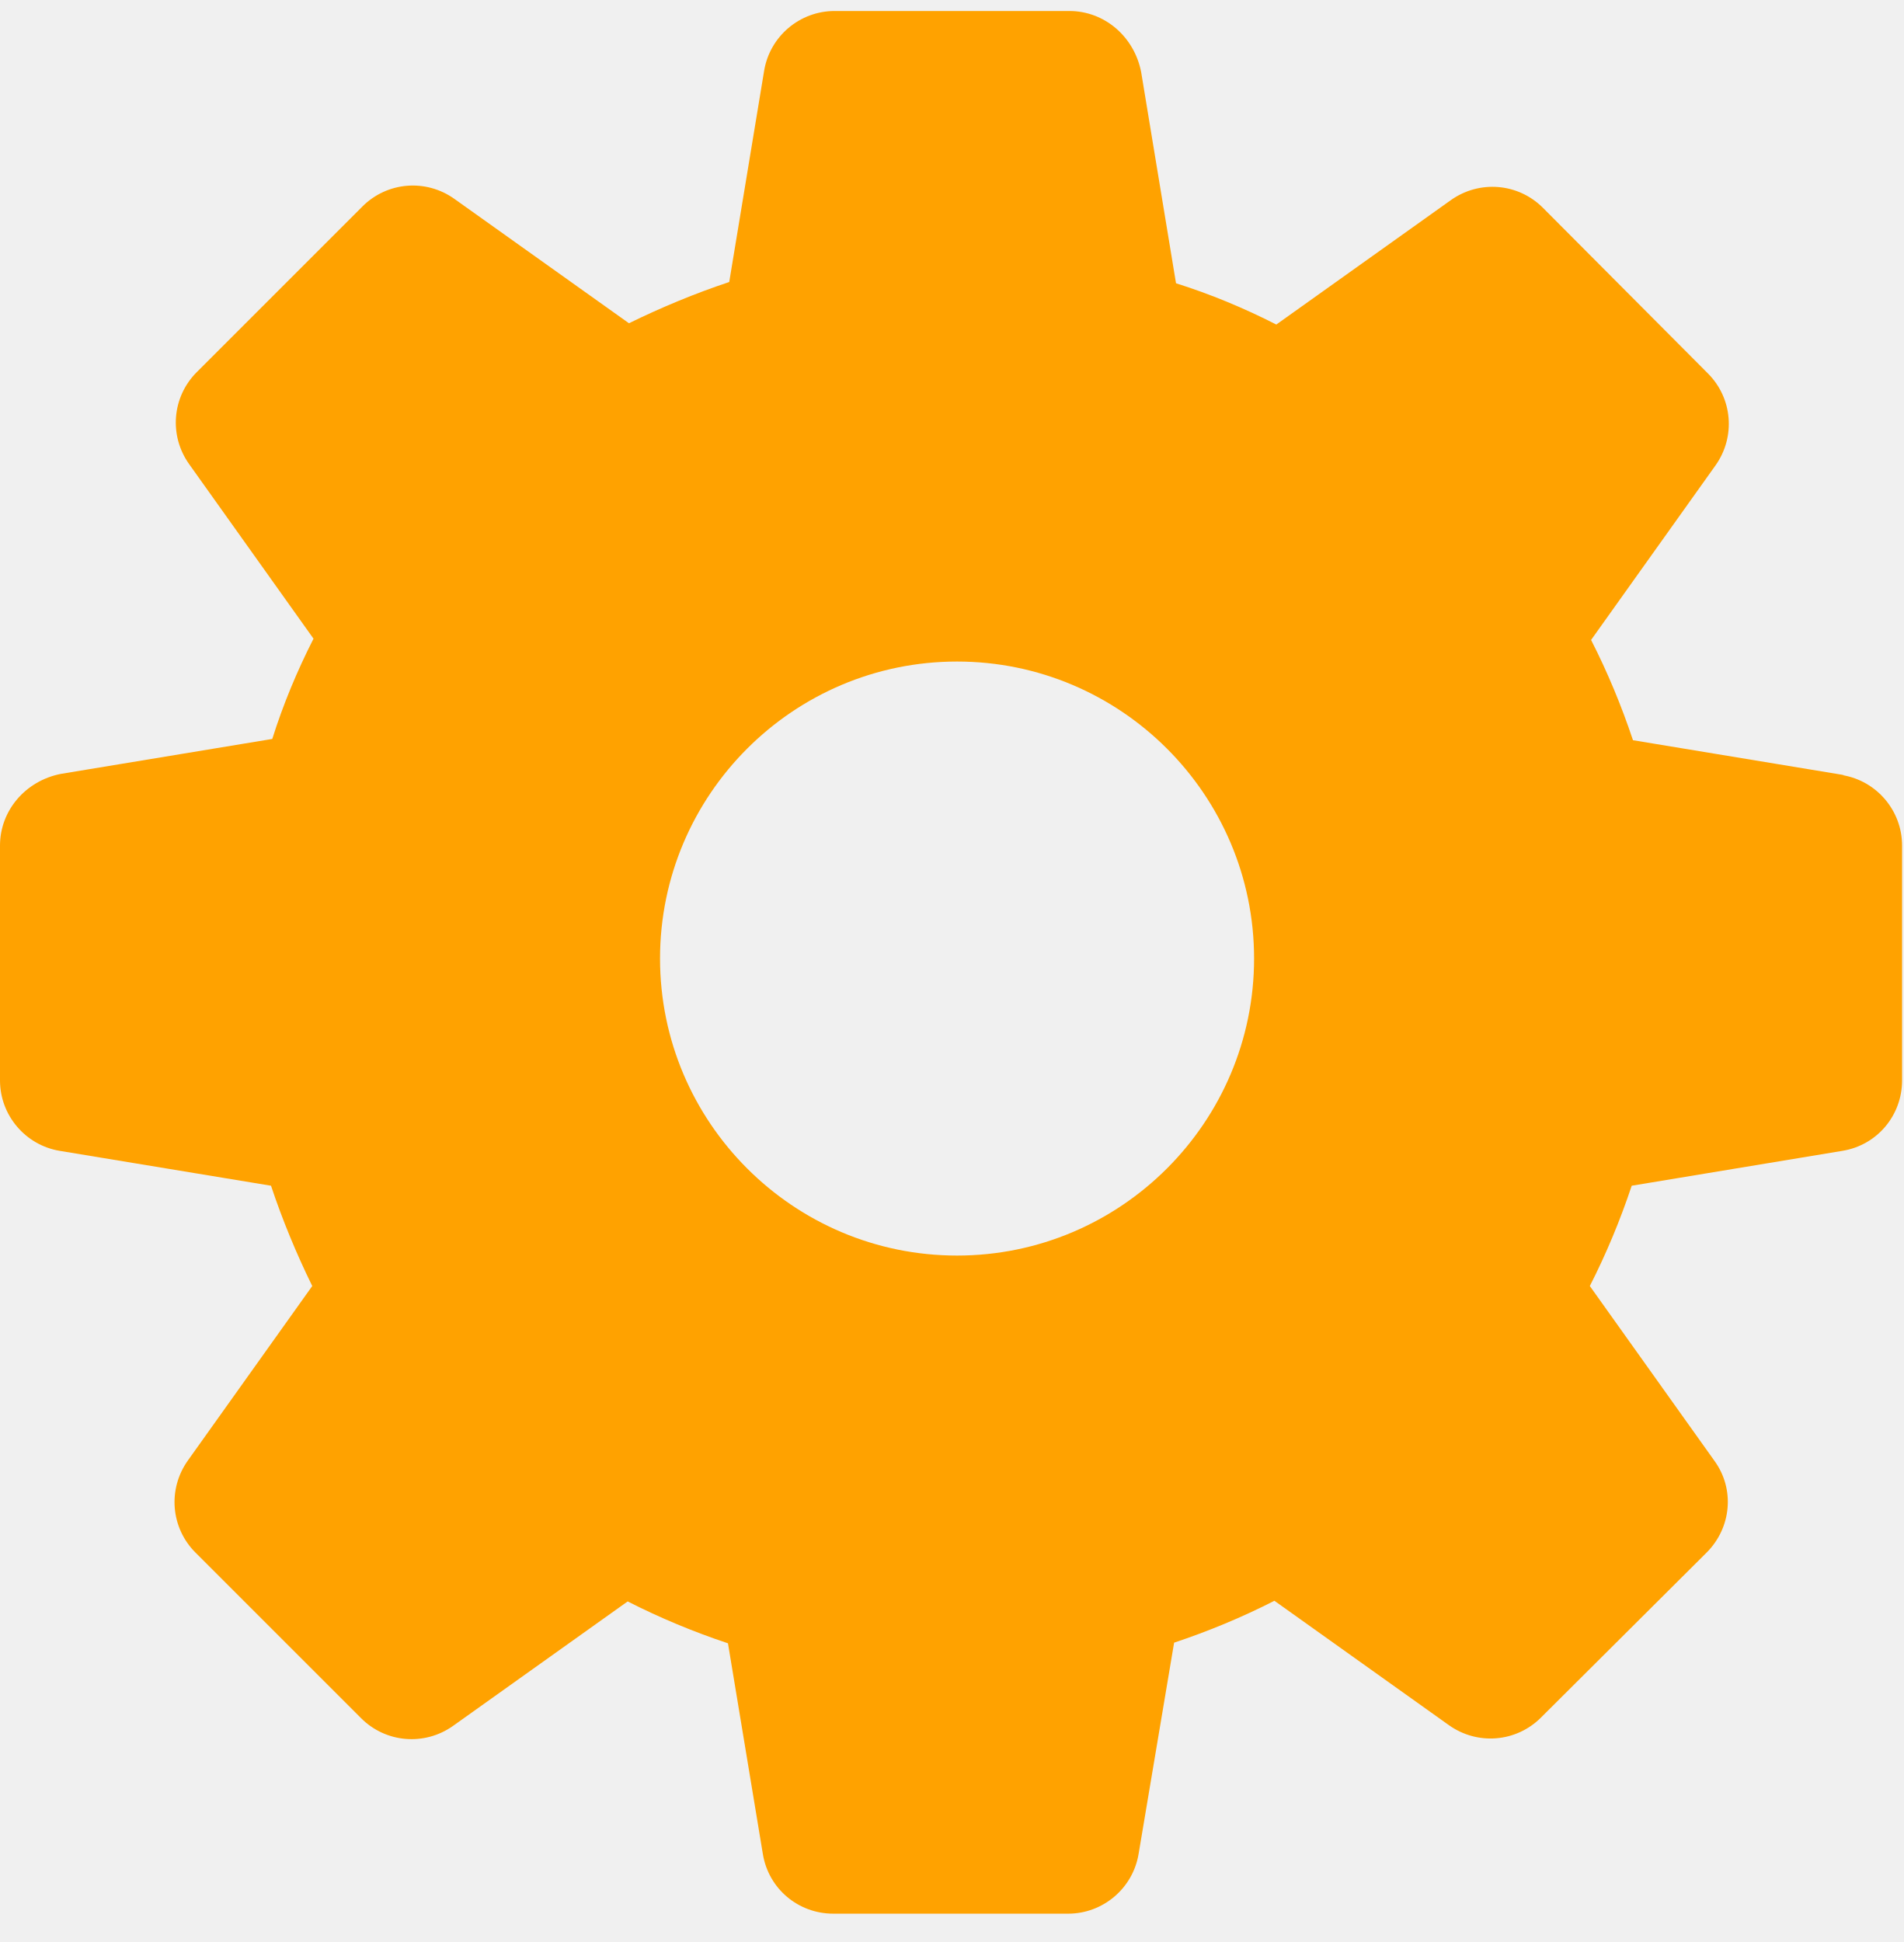
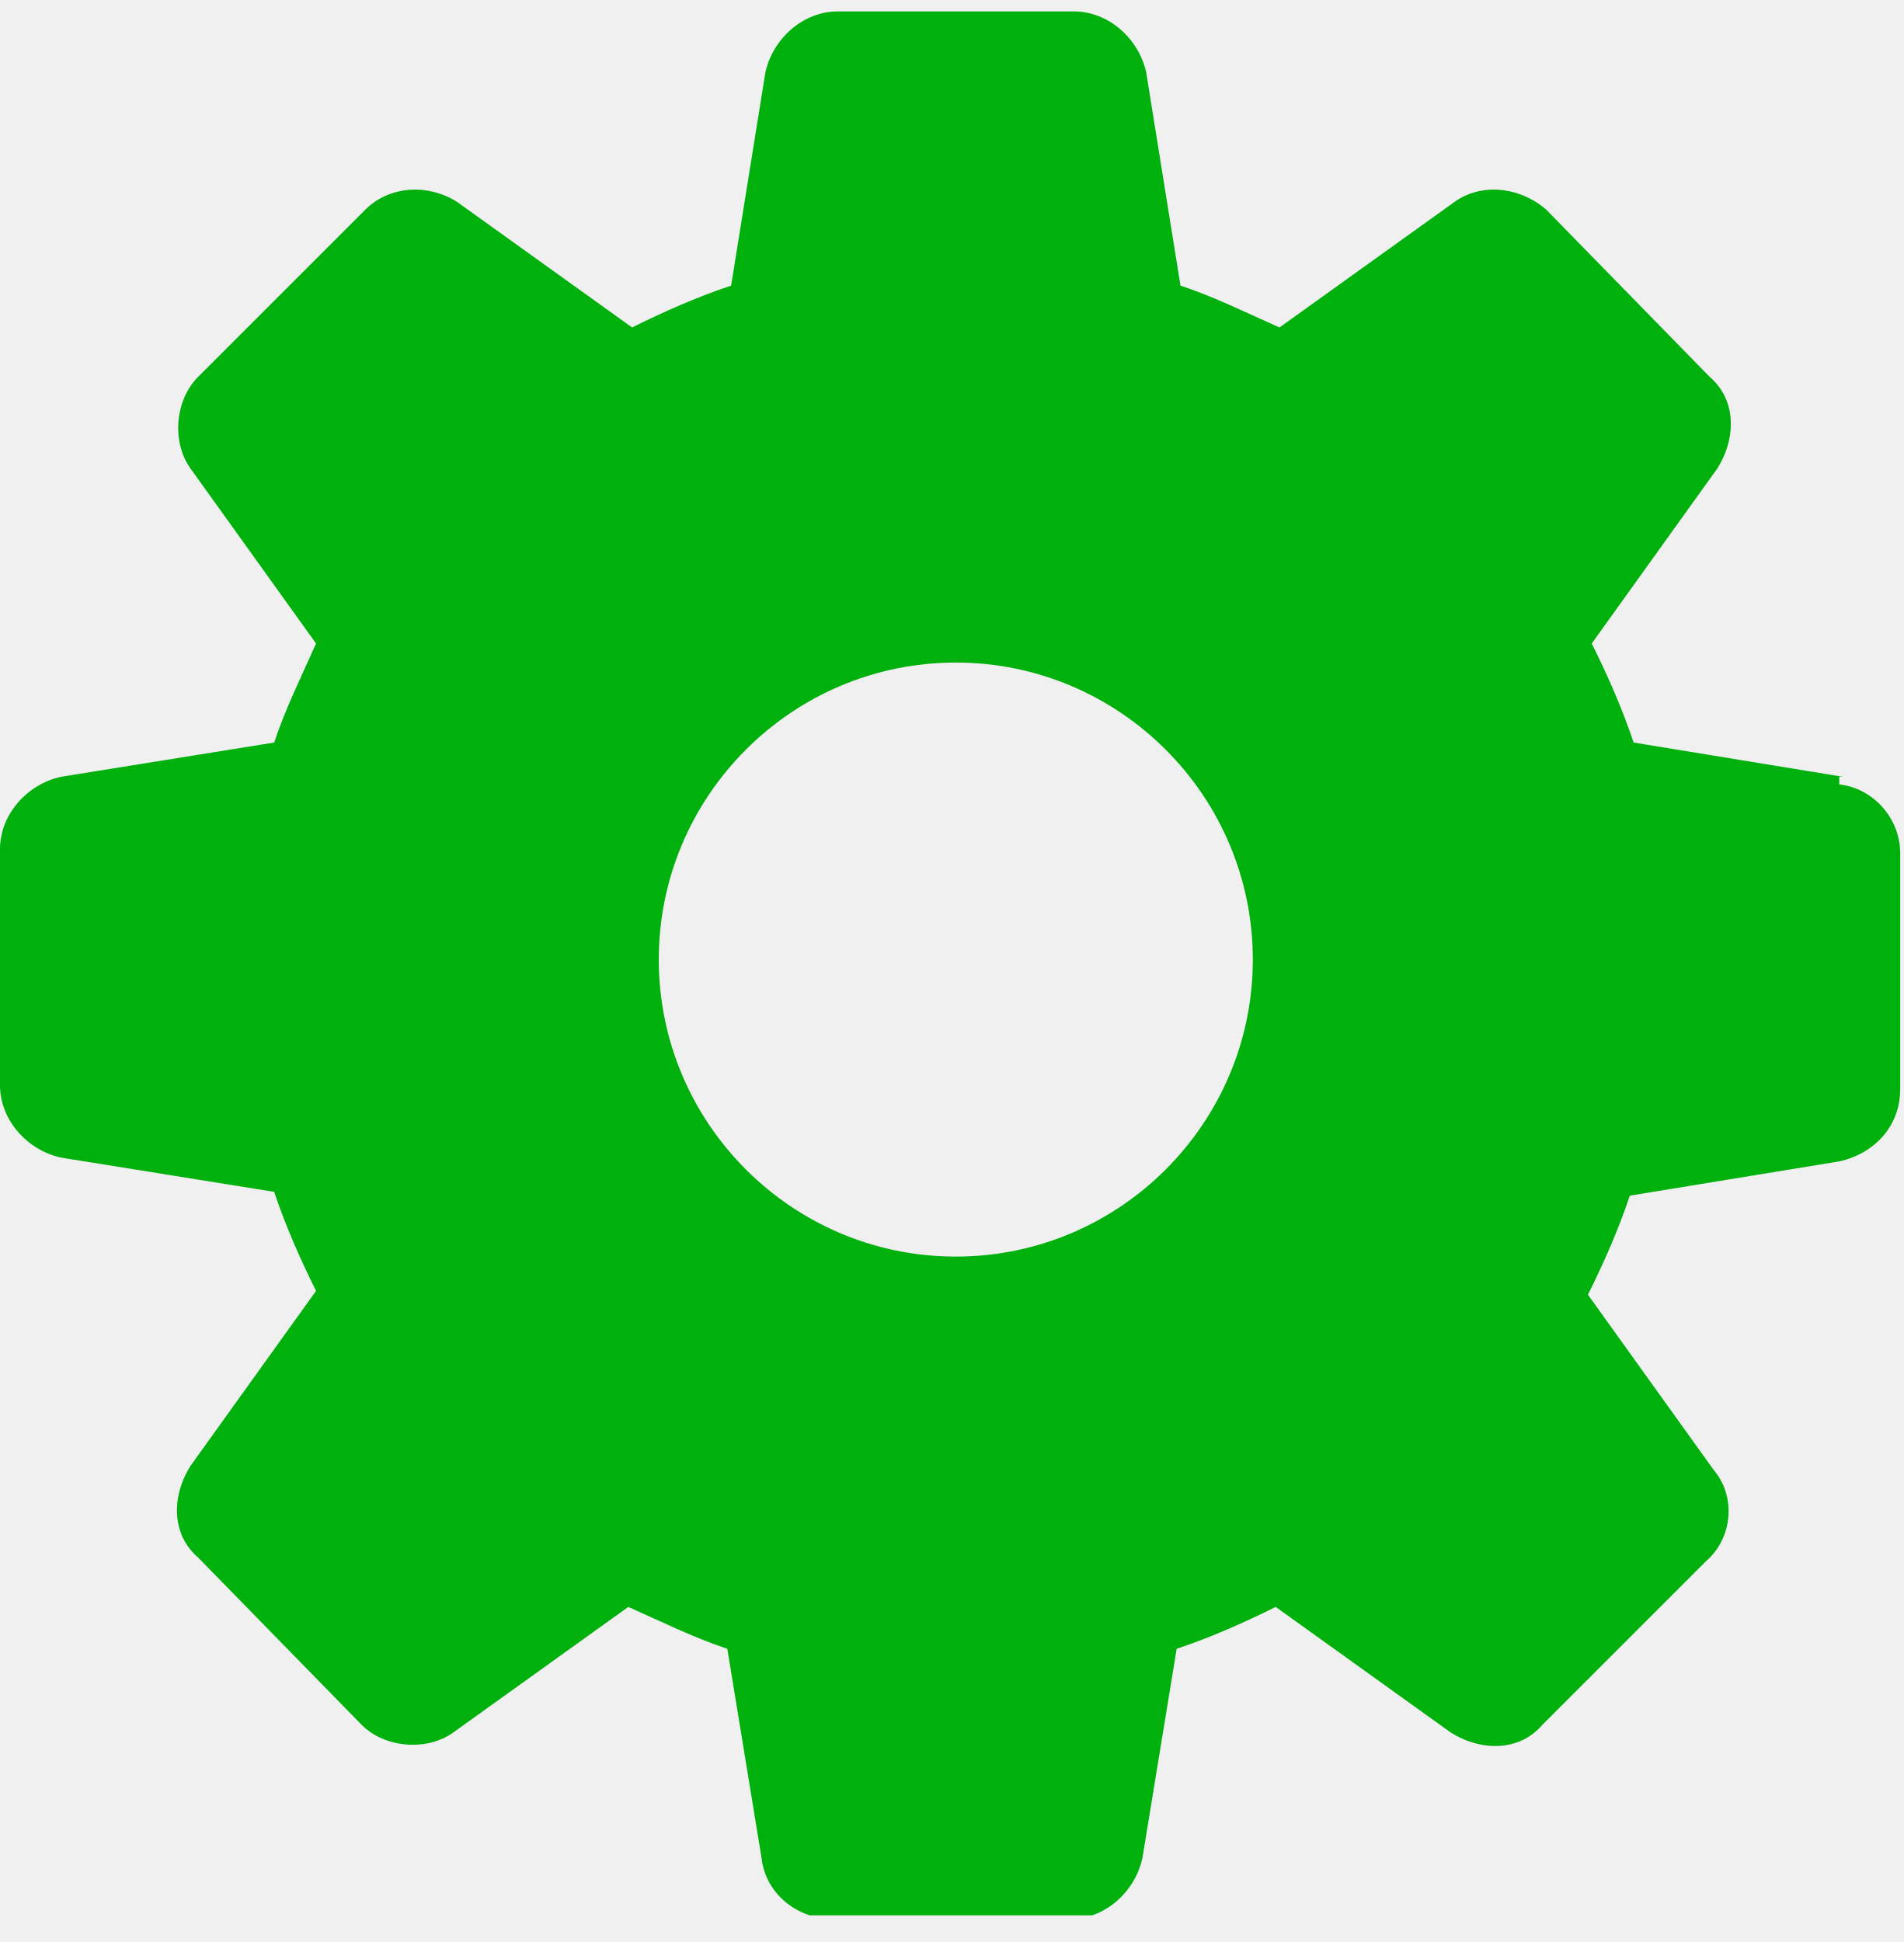
- <svg xmlns="http://www.w3.org/2000/svg" width="50" height="51" viewBox="0 0 50 51" fill="none">
-   <g clip-path="url(#clip0_5_174)">
-     <path d="M48.433 20.356L42.883 19.439C42.583 18.539 42.217 17.656 41.783 16.806L45.05 12.223C45.583 11.473 45.5 10.456 44.85 9.806L40.517 5.456C39.867 4.806 38.85 4.723 38.1 5.256L33.517 8.523C32.667 8.089 31.783 7.723 30.883 7.439L29.967 1.889C29.783 0.956 29 0.289 28.083 0.289H21.917C21 0.289 20.217 0.956 20.067 1.856L19.15 7.406C18.25 7.706 17.367 8.073 16.517 8.489L11.933 5.223C11.183 4.689 10.167 4.773 9.517 5.423L5.167 9.773C4.517 10.423 4.433 11.439 4.967 12.189L8.233 16.773C7.8 17.623 7.433 18.506 7.15 19.406L1.6 20.323C0.667 20.506 0 21.289 0 22.206V28.373C0 29.289 0.667 30.073 1.567 30.223L7.117 31.139C7.417 32.039 7.783 32.923 8.2 33.773L4.933 38.356C4.4 39.106 4.483 40.123 5.133 40.773L9.483 45.123C10.133 45.773 11.15 45.856 11.9 45.323L16.483 42.056C17.333 42.489 18.217 42.856 19.117 43.156L20.033 48.689C20.183 49.606 20.967 50.256 21.883 50.256H28.05C28.967 50.256 29.75 49.589 29.9 48.689L30.833 43.139C31.733 42.839 32.617 42.473 33.467 42.039L38.05 45.306C38.8 45.839 39.817 45.756 40.467 45.106L44.817 40.773C45.467 40.123 45.567 39.106 45.017 38.356L41.75 33.773C42.183 32.923 42.55 32.039 42.85 31.139L48.383 30.223C49.3 30.073 49.95 29.289 49.95 28.373V22.206C49.95 21.289 49.283 20.506 48.383 20.356H48.433ZM25.133 32.973C20.833 32.973 17.333 29.473 17.333 25.173C17.333 20.873 20.833 17.373 25.133 17.373C29.433 17.373 32.933 20.873 32.933 25.173C32.933 29.473 29.433 32.973 25.133 32.973Z" fill="#FFA200" />
-   </g>
+ <svg xmlns="http://www.w3.org/2000/svg" version="1.1" viewBox="0 0 50 51">
  <defs>
-     <clipPath id="clip0_5_174">
-       <rect width="50" height="50" fill="white" transform="translate(0 0.289307)" />
+     <style>
+       .cls-1 {
+         fill: none;
+       }
+ 
+       .cls-2 {
+         fill: #00b00c;
+       }
+ 
+       .cls-3 {
+         clip-path: url(#clippath);
+       }
+     </style>
+     <clipPath id="clippath">
+       <rect class="cls-1" y=".3" width="50" height="50" />
    </clipPath>
  </defs>
+   <g>
+     <g id="Layer_1">
+       <g id="Layer_1-2" data-name="Layer_1">
+         <g class="cls-3">
+           <path class="cls-2" d="M48.4,20.4l-5.5-.9c-.3-.9-.7-1.8-1.1-2.6l3.3-4.6c.5-.8.5-1.8-.2-2.4l-4.3-4.4c-.7-.6-1.7-.7-2.4-.2l-4.6,3.3c-.9-.4-1.7-.8-2.6-1.1l-.9-5.6c-.2-.9-1-1.6-1.9-1.6h-6.2c-.9,0-1.7.7-1.9,1.6l-.9,5.6c-.9.3-1.8.7-2.6,1.1l-4.6-3.3c-.8-.5-1.8-.4-2.4.2l-4.4,4.4c-.6.6-.7,1.7-.2,2.4l3.3,4.6c-.4.9-.8,1.7-1.1,2.6l-5.6.9C.7,20.6,0,21.4,0,22.3v6.2C0,29.4.7,30.2,1.6,30.4l5.6.9c.3.9.7,1.8,1.1,2.6l-3.3,4.6c-.5.8-.5,1.8.2,2.4l4.3,4.4c.6.6,1.7.7,2.4.2l4.6-3.3c.9.4,1.7.8,2.6,1.1l.9,5.5c.1.9.9,1.6,1.9,1.6h6.2c.9,0,1.7-.7,1.9-1.6l.9-5.5c.9-.3,1.8-.7,2.6-1.1l4.6,3.3c.8.5,1.8.5,2.4-.2l4.3-4.3c.7-.6.8-1.7.2-2.4l-3.3-4.6c.4-.8.8-1.7,1.1-2.6l5.5-.9c.9-.2,1.6-.9,1.6-1.9v-6.2c0-.9-.7-1.7-1.6-1.8h0v-.2ZM25.1,33c-4.3,0-7.8-3.5-7.8-7.8s3.5-7.8,7.8-7.8,7.8,3.5,7.8,7.8-3.5,7.8-7.8,7.8Z" />
+         </g>
+       </g>
+     </g>
+   </g>
</svg>
